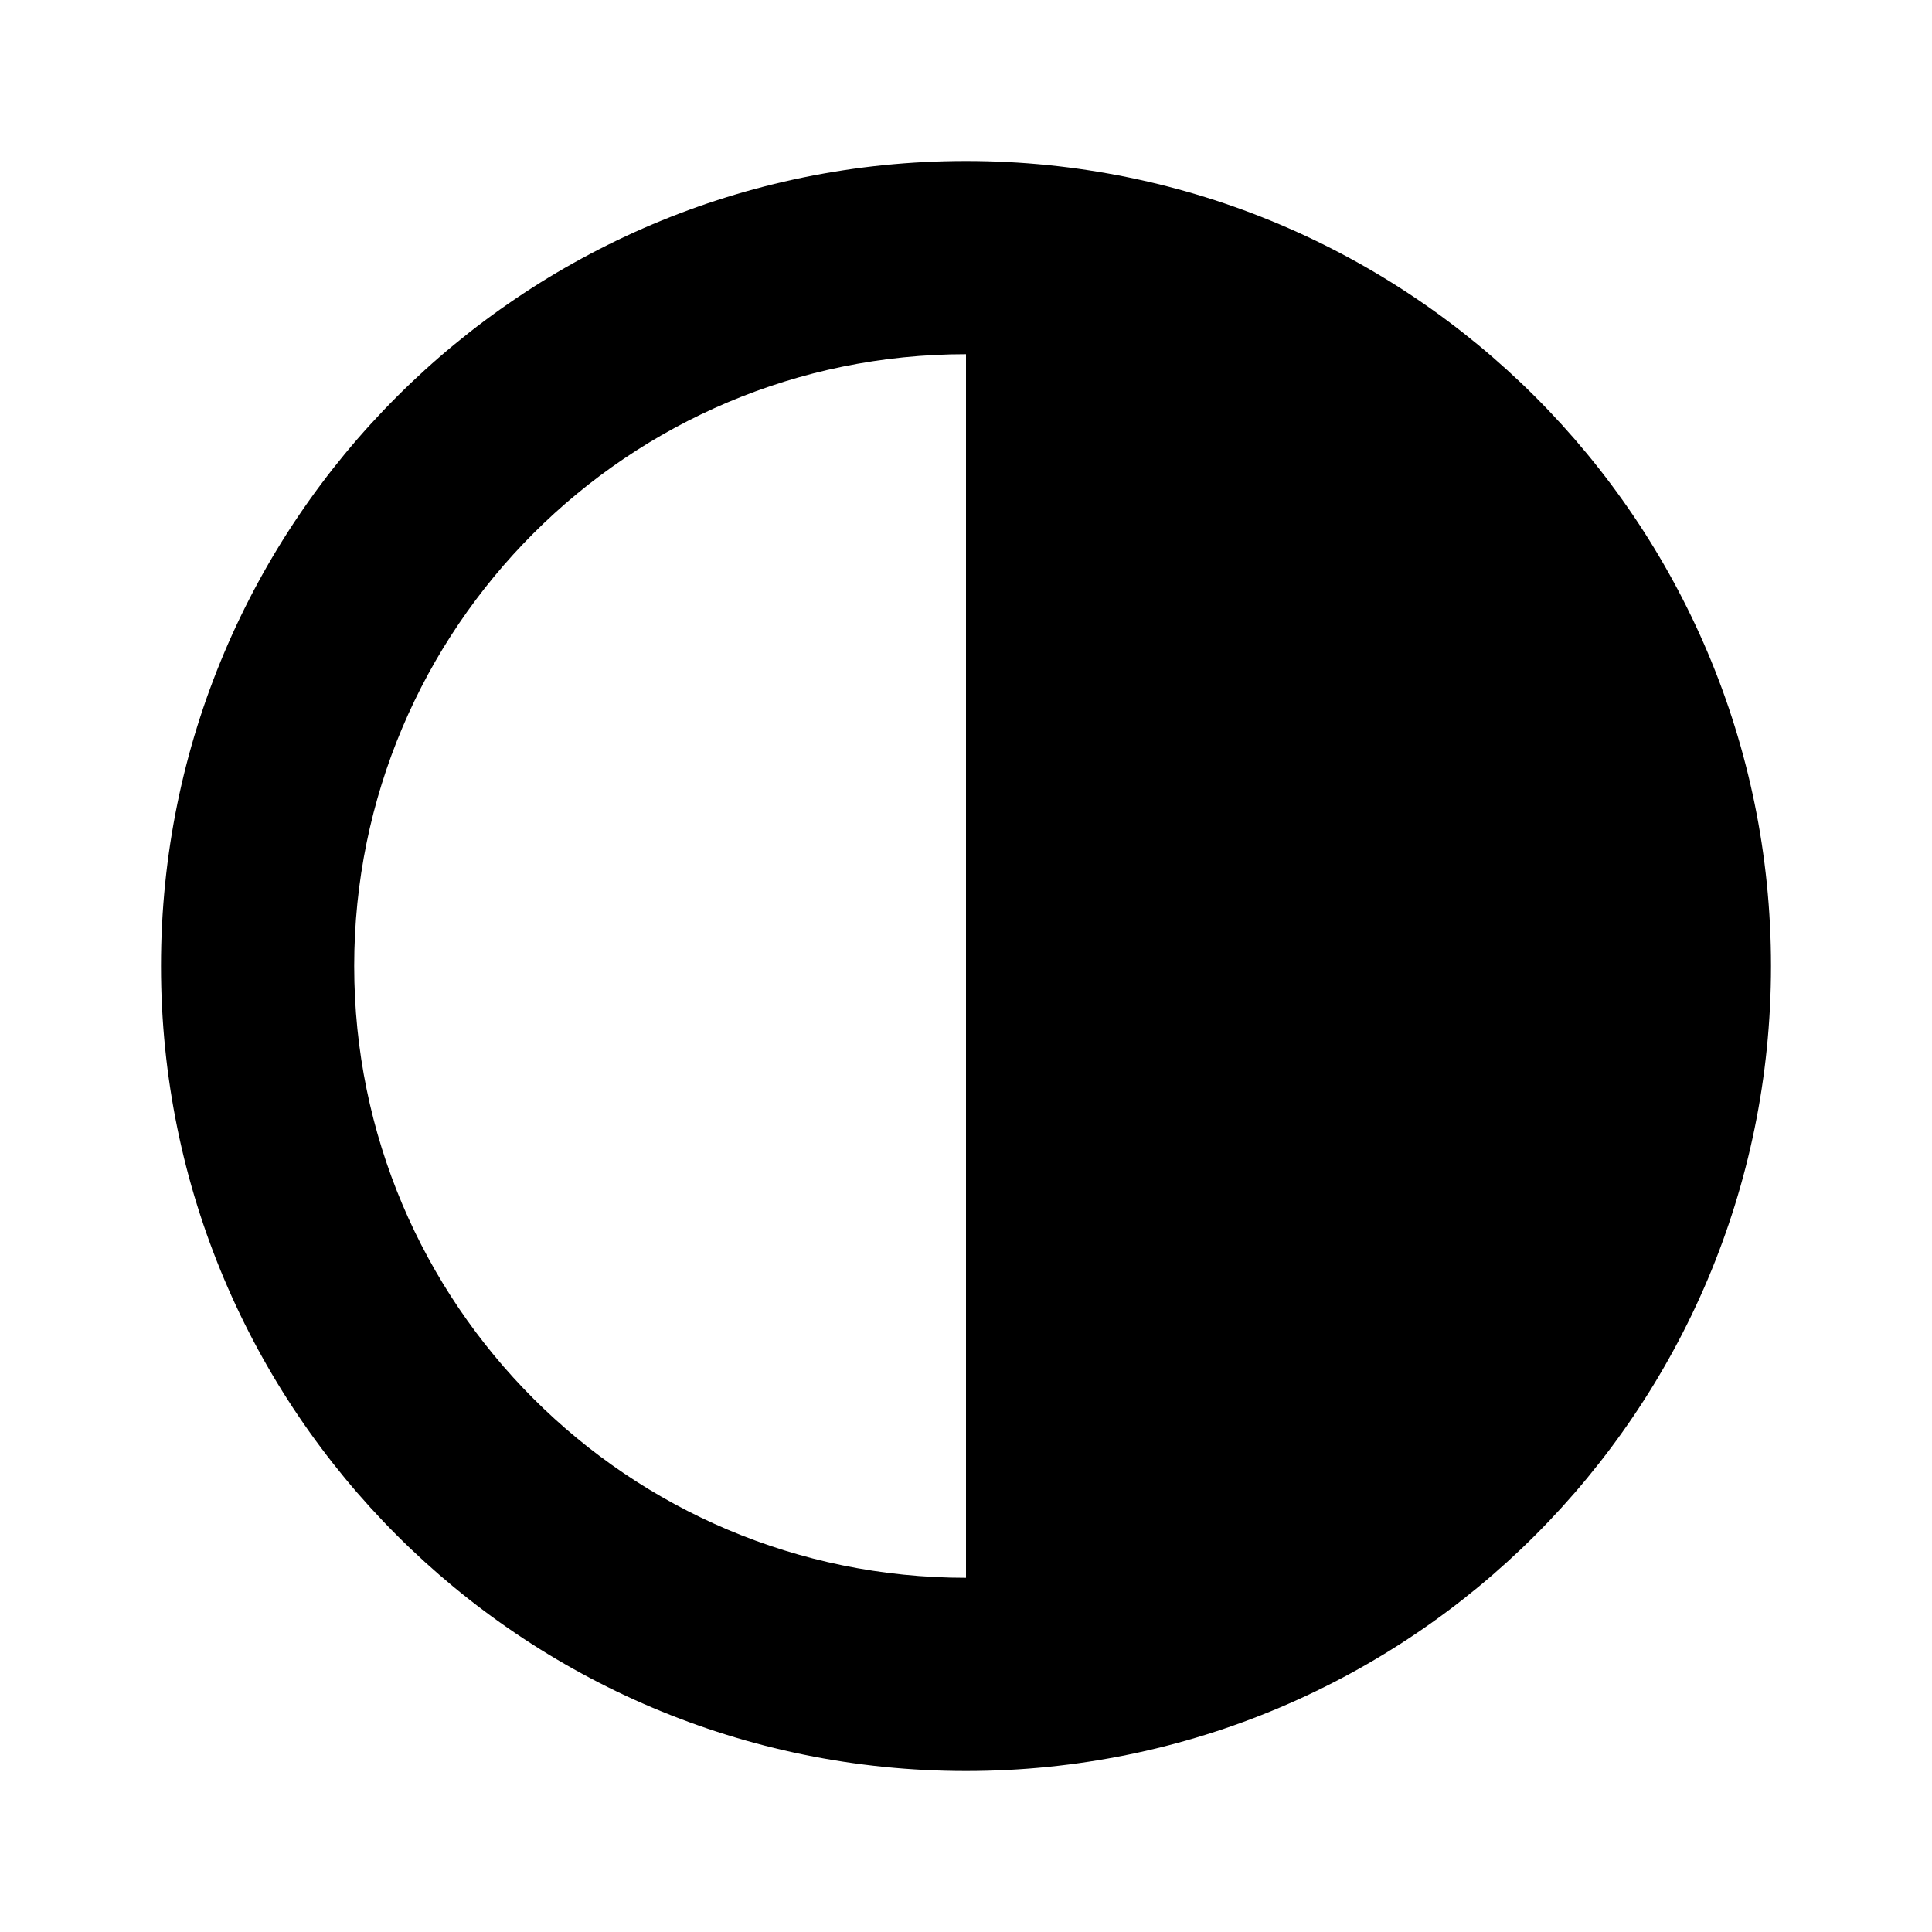
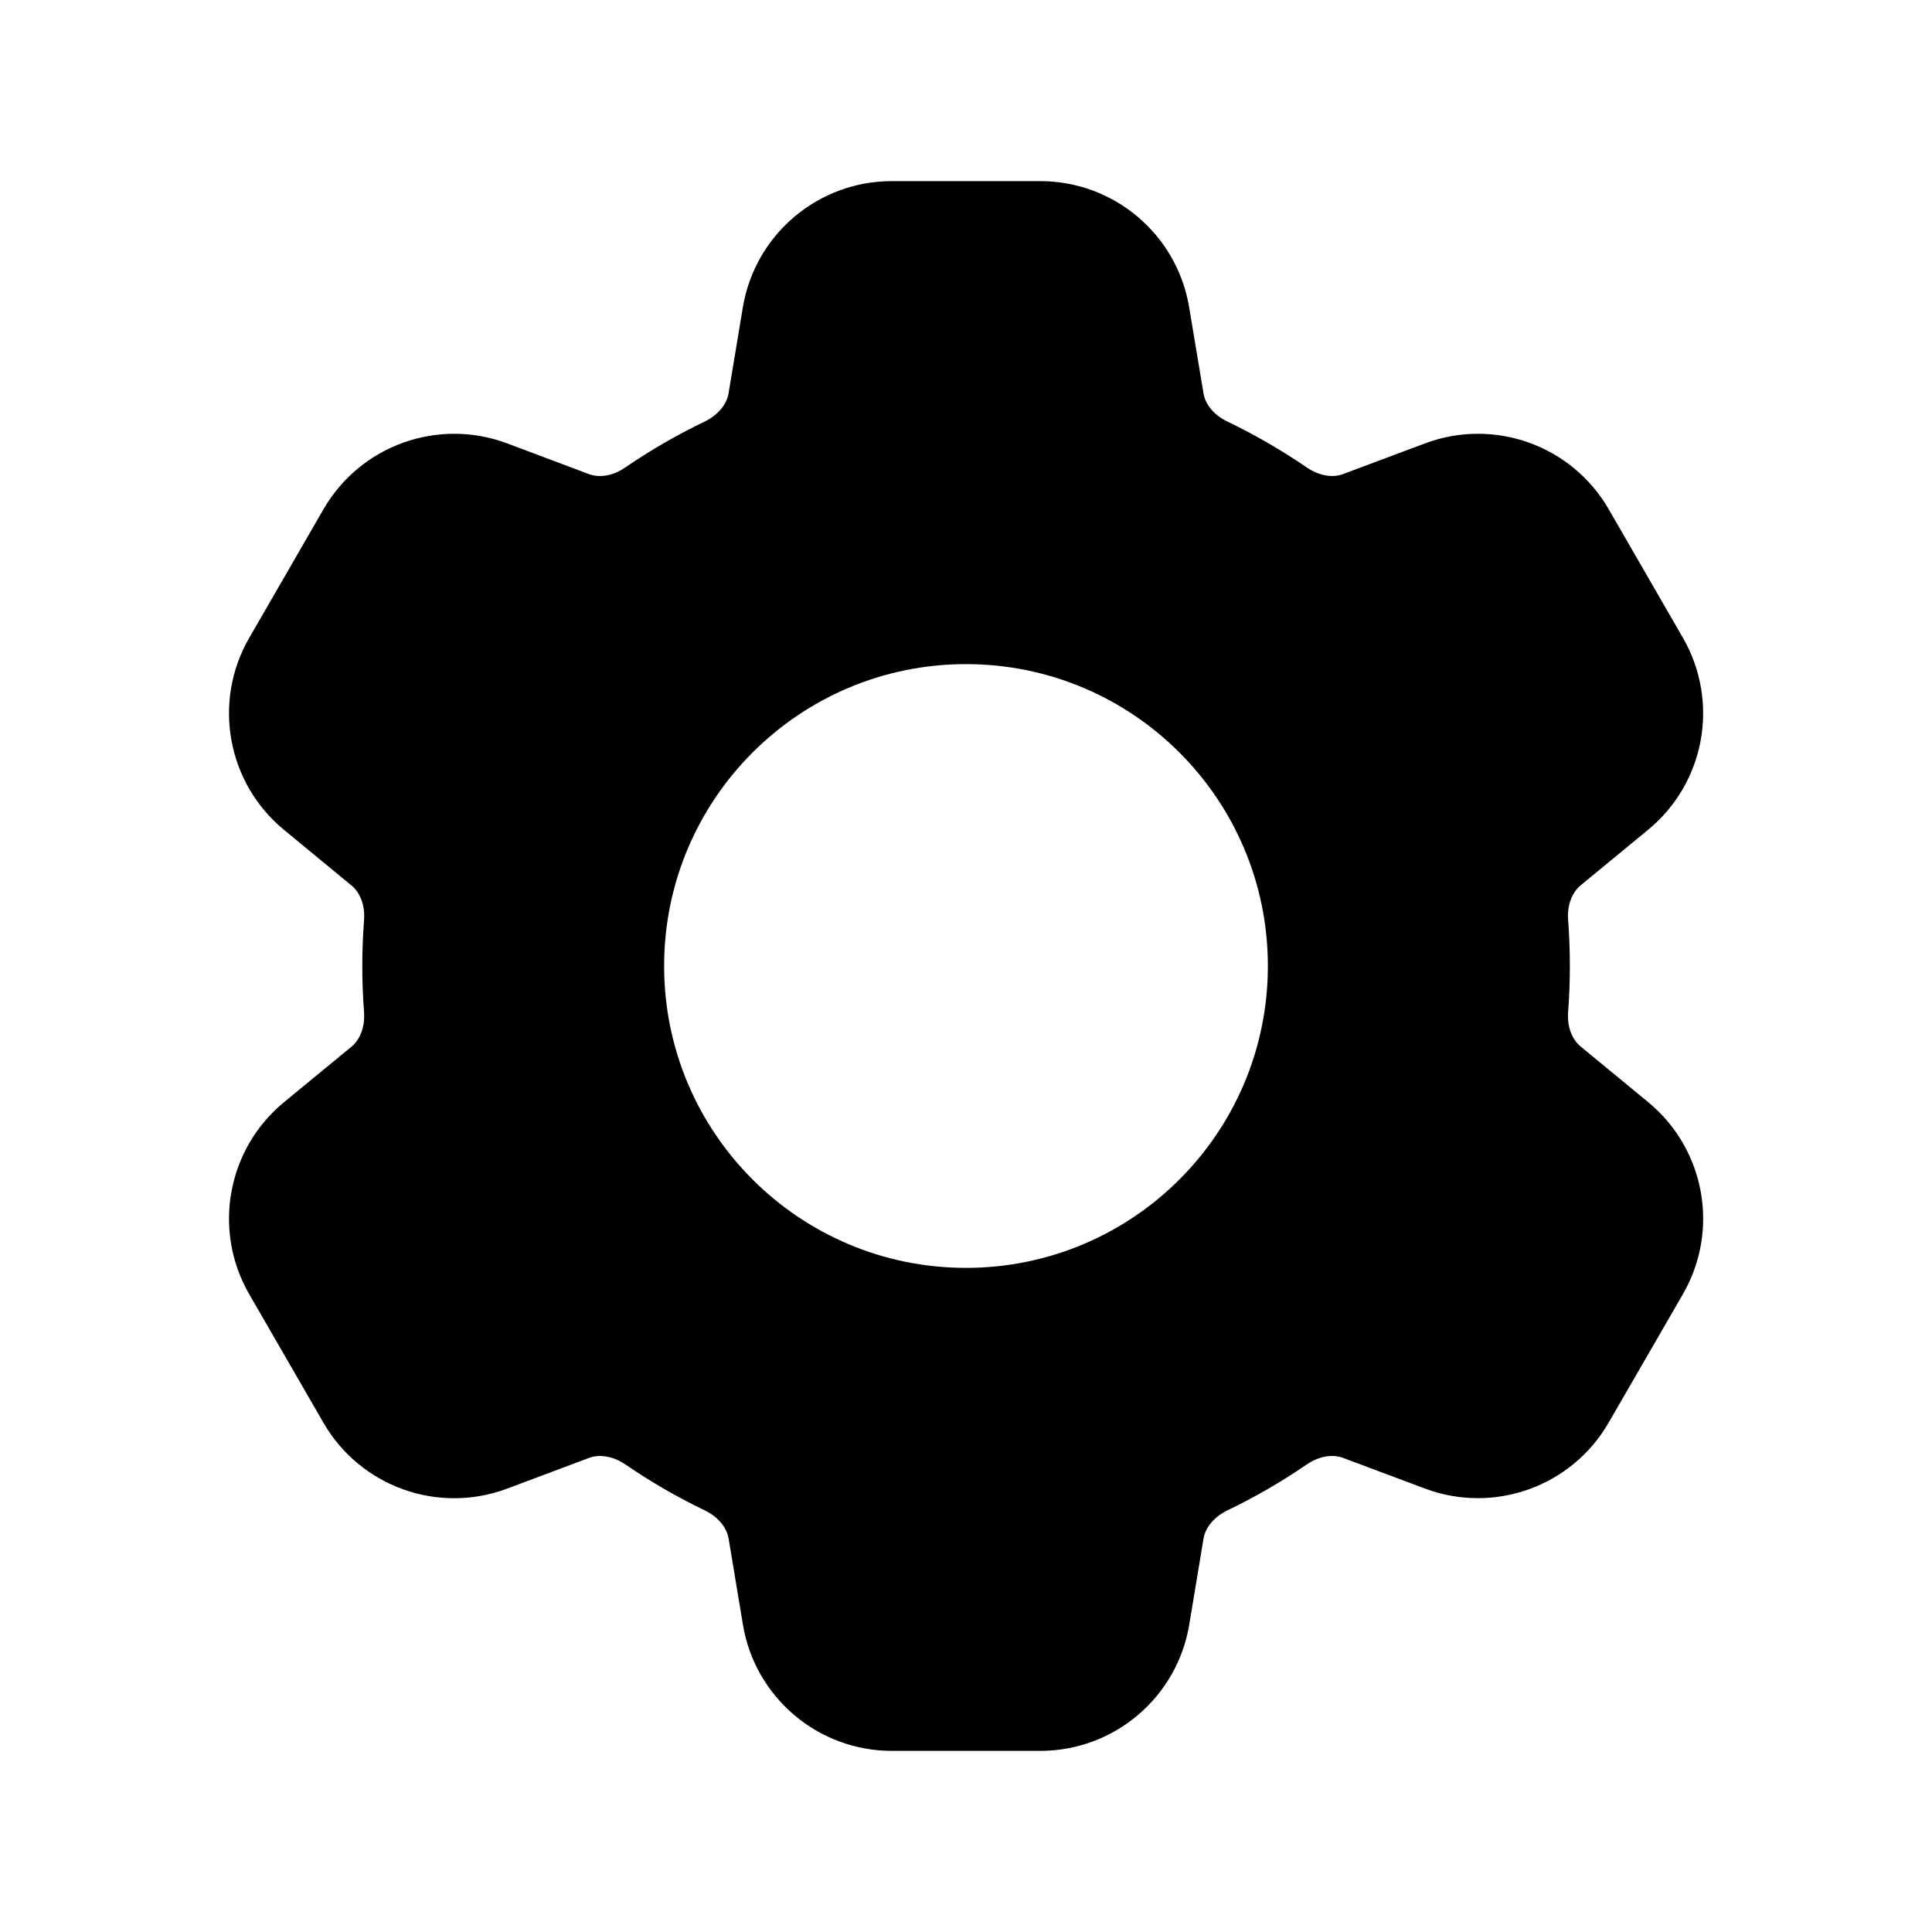
<svg xmlns="http://www.w3.org/2000/svg" width="20" height="20" viewBox="0 0 24 24" fill="currentColor" aria-hidden="true">
-   <path fill-rule="evenodd" d="M12 2a10 10 0 1 0 0 20 10 10 0 0 0 0-20Zm0 2.4a7.6 7.6 0 0 0 0 15.2V4.4Z" />
+   <path fill-rule="evenodd" d="M11.078 2.25c-.917 0-1.699.663-1.85 1.567L9.05 4.889c-.02.12-.115.26-.297.348a7.493 7.493 0 0 0-.986.57c-.166.115-.334.126-.45.083L6.3 5.508a1.875 1.875 0 0 0-2.282.819l-.922 1.597a1.875 1.875 0 0 0 .432 2.385l.84.692c.095.078.17.229.154.43a7.598 7.598 0 0 0 0 1.139c.015.2-.059.352-.153.43l-.841.692a1.875 1.875 0 0 0-.432 2.385l.922 1.597a1.875 1.875 0 0 0 2.282.818l1.019-.382c.115-.043.283-.031.45.082.312.214.641.405.985.57.182.088.277.228.297.35l.178 1.071c.151.904.933 1.567 1.85 1.567h1.844c.916 0 1.699-.663 1.85-1.567l.178-1.072c.02-.12.114-.26.297-.349.344-.165.673-.356.985-.57.167-.114.335-.125.45-.082l1.02.382a1.875 1.875 0 0 0 2.28-.819l.923-1.597a1.875 1.875 0 0 0-.432-2.385l-.84-.692c-.095-.078-.17-.229-.154-.43a7.614 7.614 0 0 0 0-1.139c-.016-.2.059-.352.153-.43l.84-.692c.708-.582.891-1.59.433-2.385l-.922-1.597a1.875 1.875 0 0 0-2.282-.818l-1.02.382c-.114.043-.282.031-.449-.083a7.49 7.49 0 0 0-.985-.57c-.183-.087-.277-.227-.297-.348l-.179-1.072a1.875 1.875 0 0 0-1.85-1.567h-1.843ZM12 15.75a3.75 3.75 0 1 0 0-7.5 3.75 3.75 0 0 0 0 7.5Z" clip-rule="evenodd" />
</svg>
